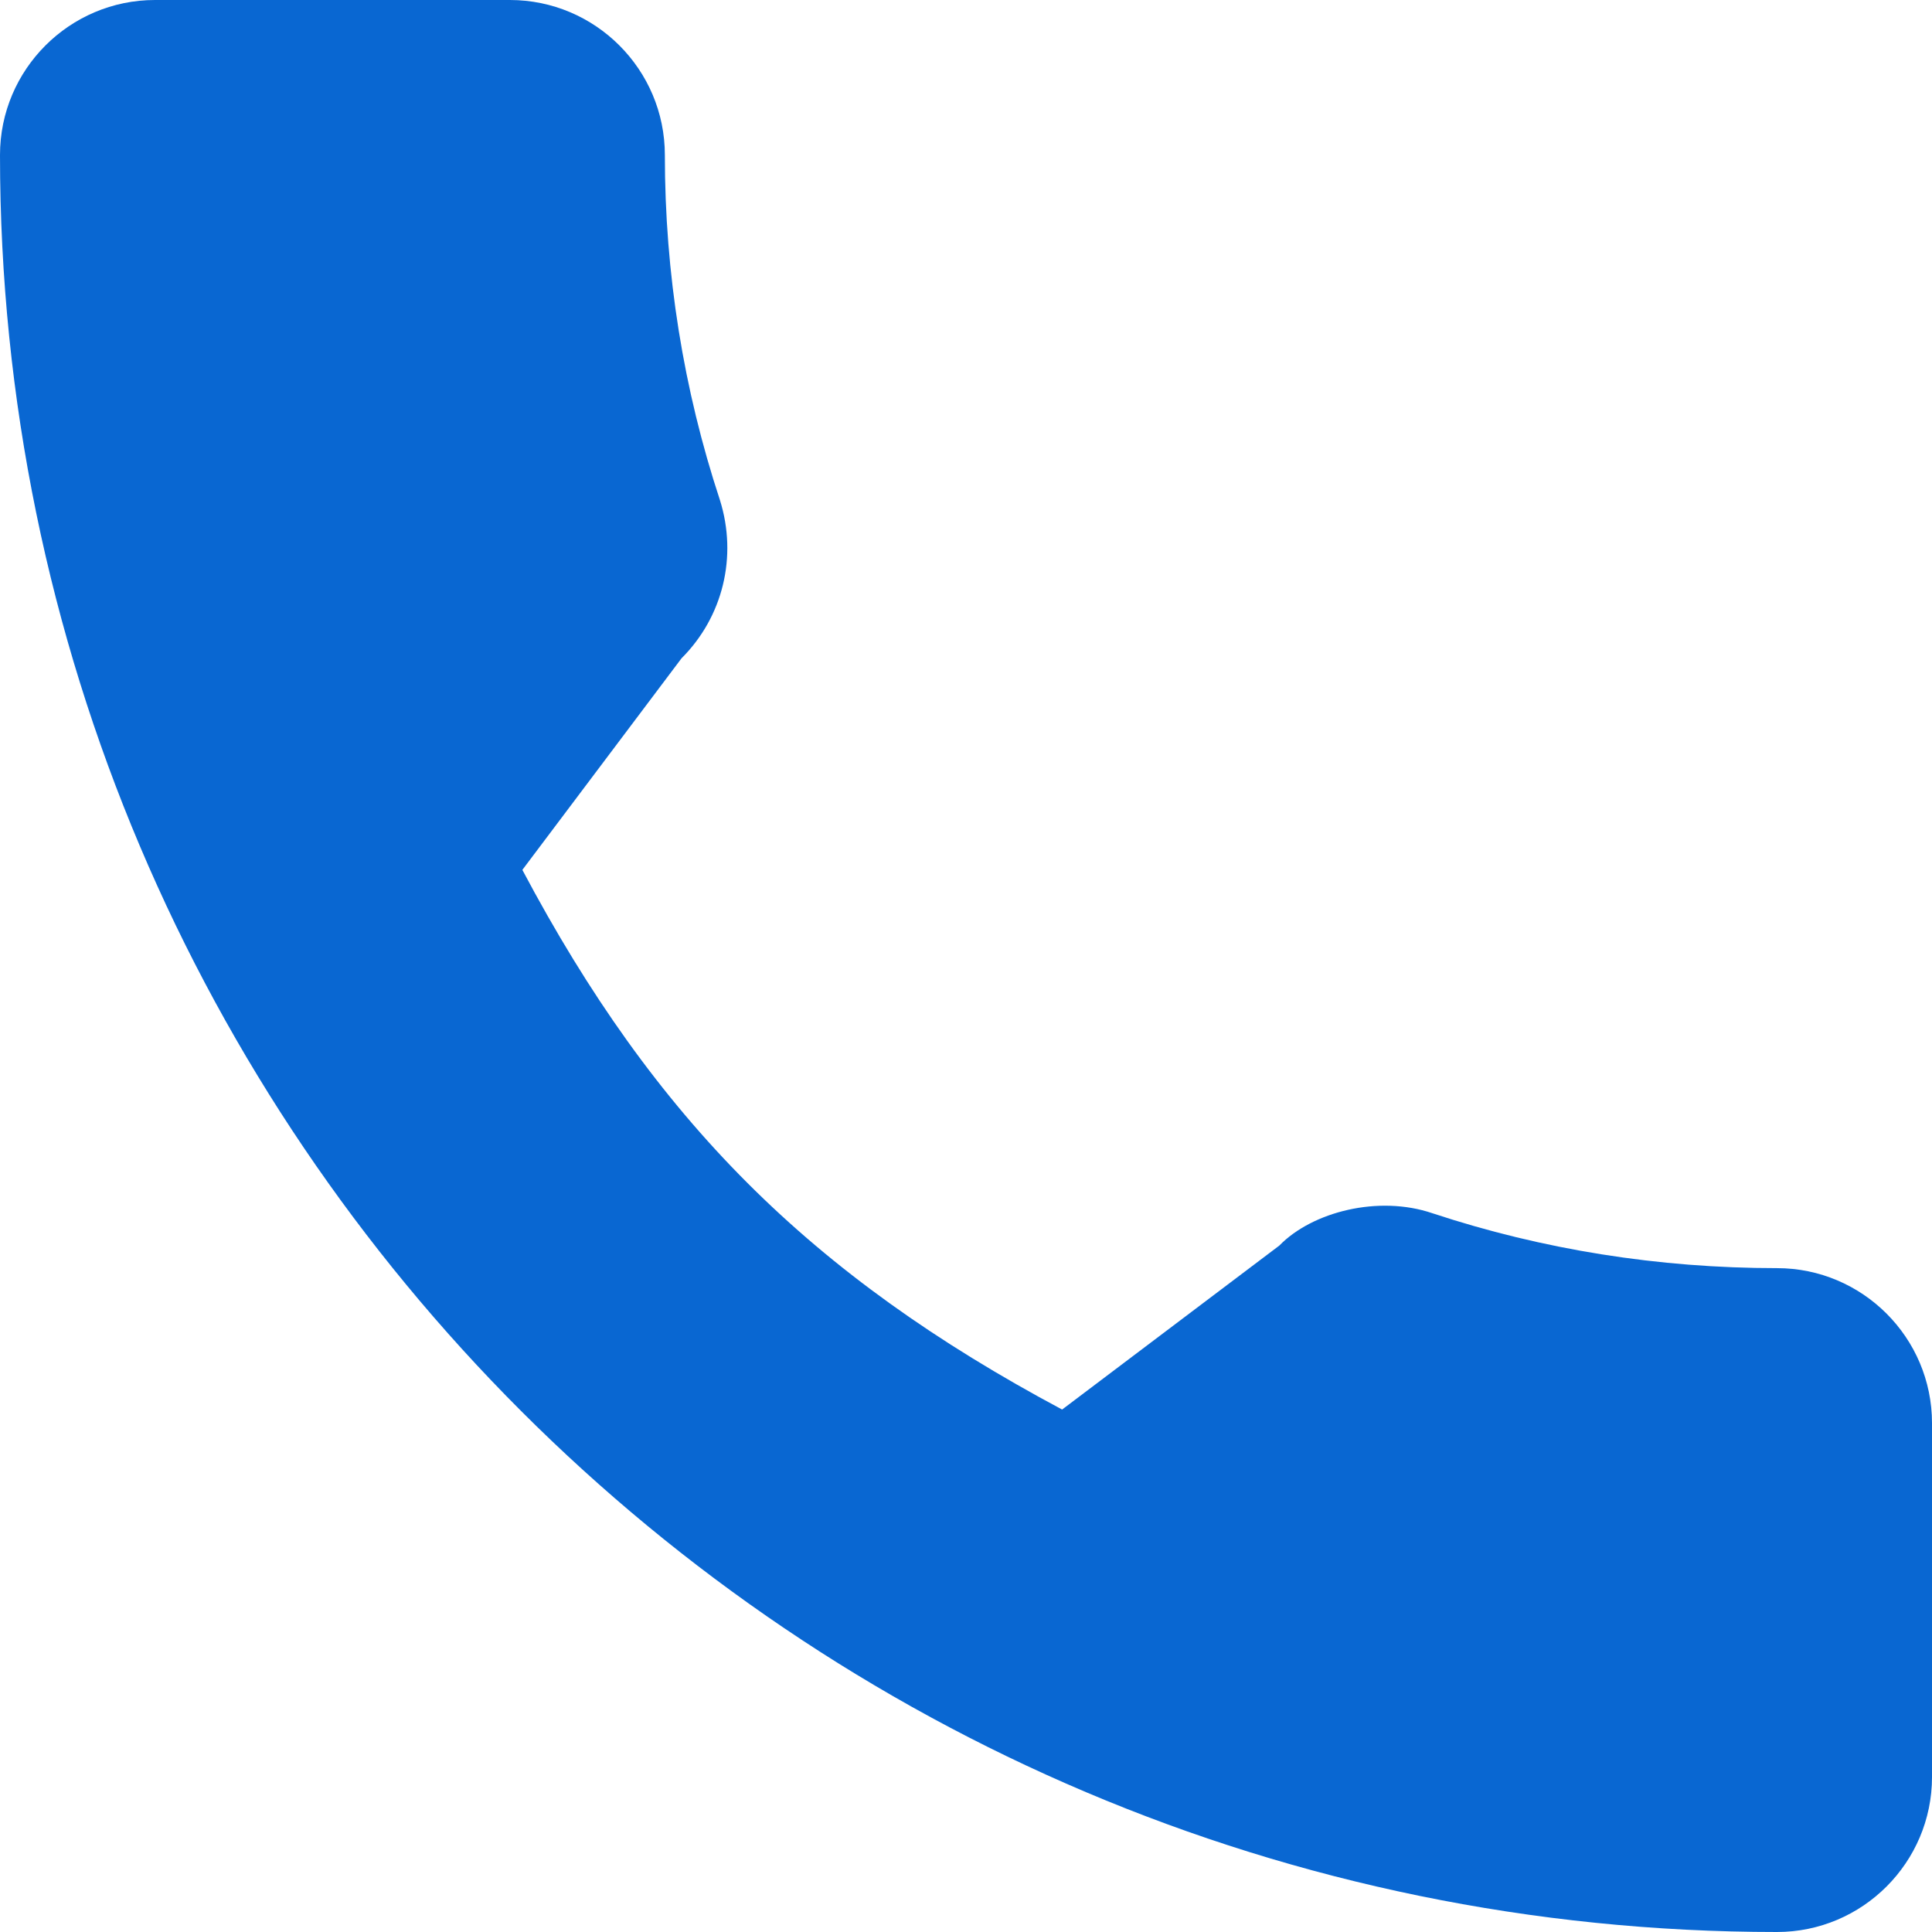
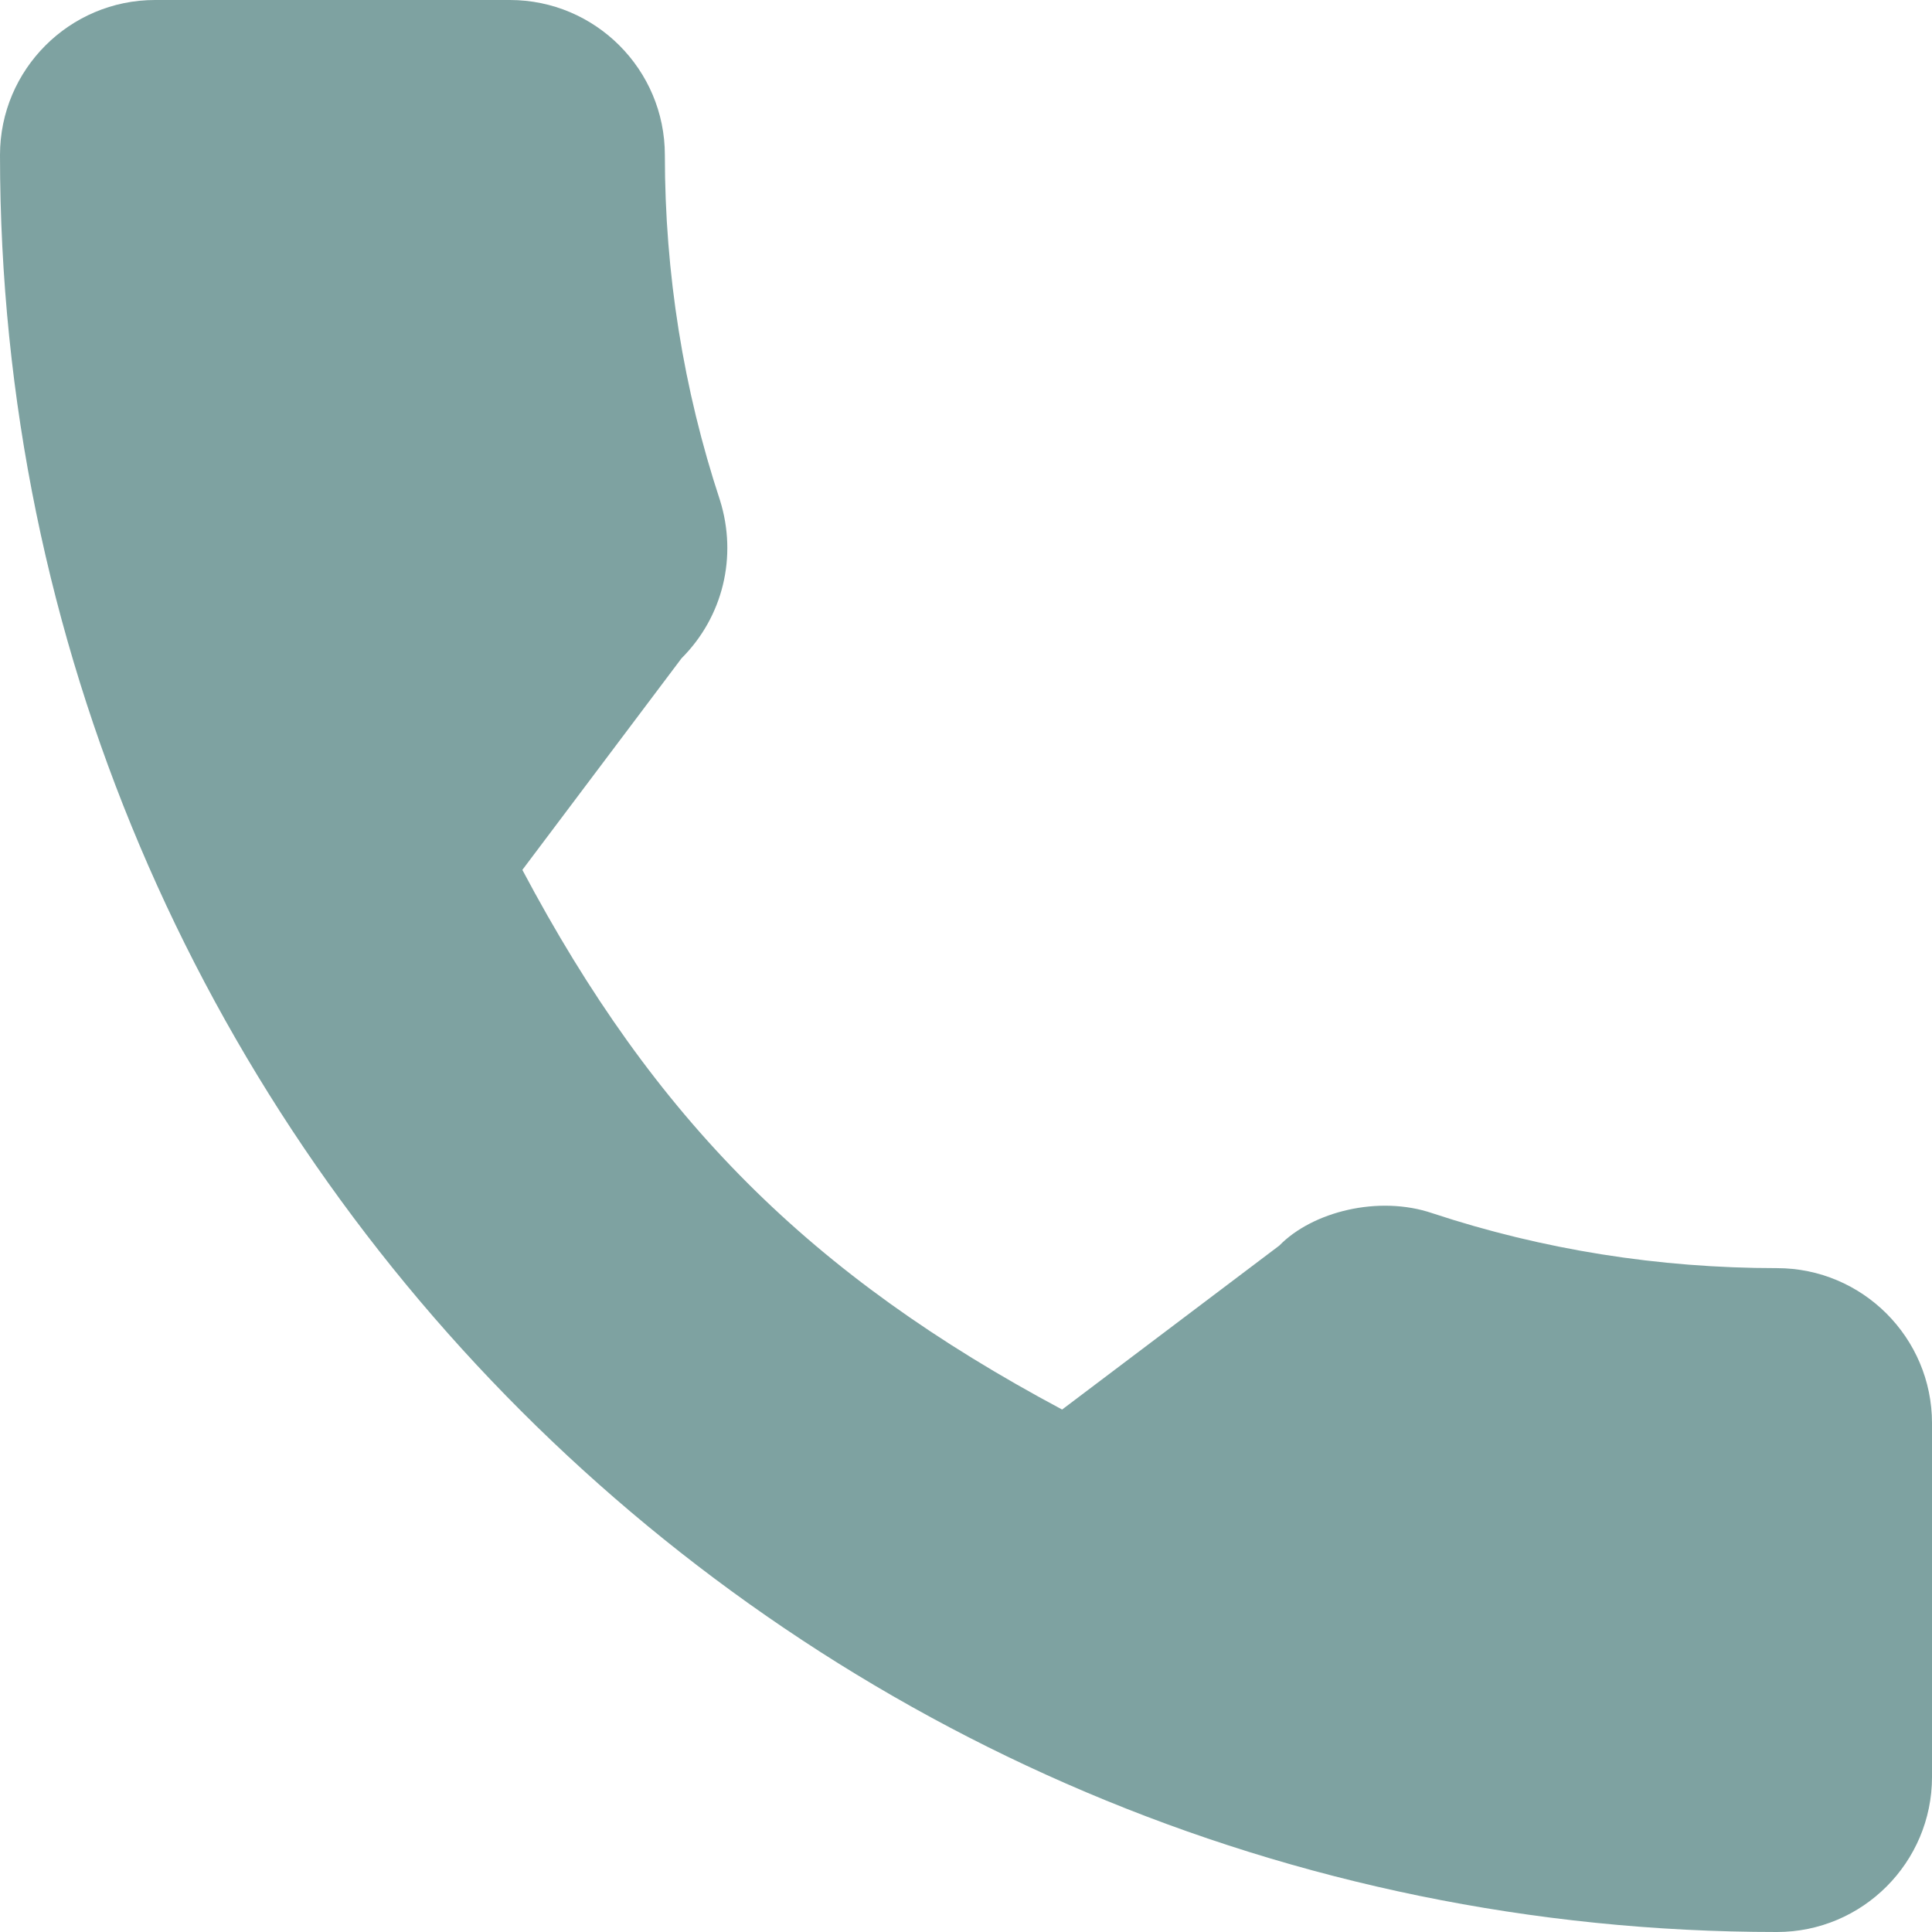
<svg xmlns="http://www.w3.org/2000/svg" version="1.1" id="Capa_1" x="0px" y="0px" viewBox="0 0 384 384" style="enable-background:new 0 0 384 384;" xml:space="preserve">
  <g>
    <g>
-       <path d="M353.188,252.052c-23.51,0-46.594-3.677-68.469-10.906c-10.719-3.656-23.896-0.302-30.438,6.417l-43.177,32.594    c-50.073-26.729-80.917-57.563-107.281-107.26l31.635-42.052c8.219-8.208,11.167-20.198,7.635-31.448    c-7.26-21.99-10.948-45.063-10.948-68.583C132.146,13.823,118.323,0,101.333,0H30.813C13.823,0,0,13.823,0,30.813    C0,225.563,158.438,384,353.188,384c16.99,0,30.813-13.823,30.813-30.813v-70.323C384,265.875,370.177,252.052,353.188,252.052z" fill="#0967D2" />
+       <path d="M353.188,252.052c-23.51,0-46.594-3.677-68.469-10.906c-10.719-3.656-23.896-0.302-30.438,6.417l-43.177,32.594    c-50.073-26.729-80.917-57.563-107.281-107.26l31.635-42.052c8.219-8.208,11.167-20.198,7.635-31.448    c-7.26-21.99-10.948-45.063-10.948-68.583C132.146,13.823,118.323,0,101.333,0H30.813C13.823,0,0,13.823,0,30.813    C0,225.563,158.438,384,353.188,384c16.99,0,30.813-13.823,30.813-30.813v-70.323C384,265.875,370.177,252.052,353.188,252.052z" fill="#7EA2A1" />
    </g>
  </g>
  <g>
</g>
  <g>
</g>
  <g>
</g>
  <g>
</g>
  <g>
</g>
  <g>
</g>
  <g>
</g>
  <g>
</g>
  <g>
</g>
  <g>
</g>
  <g>
</g>
  <g>
</g>
  <g>
</g>
  <g>
</g>
  <g>
</g>
</svg>
